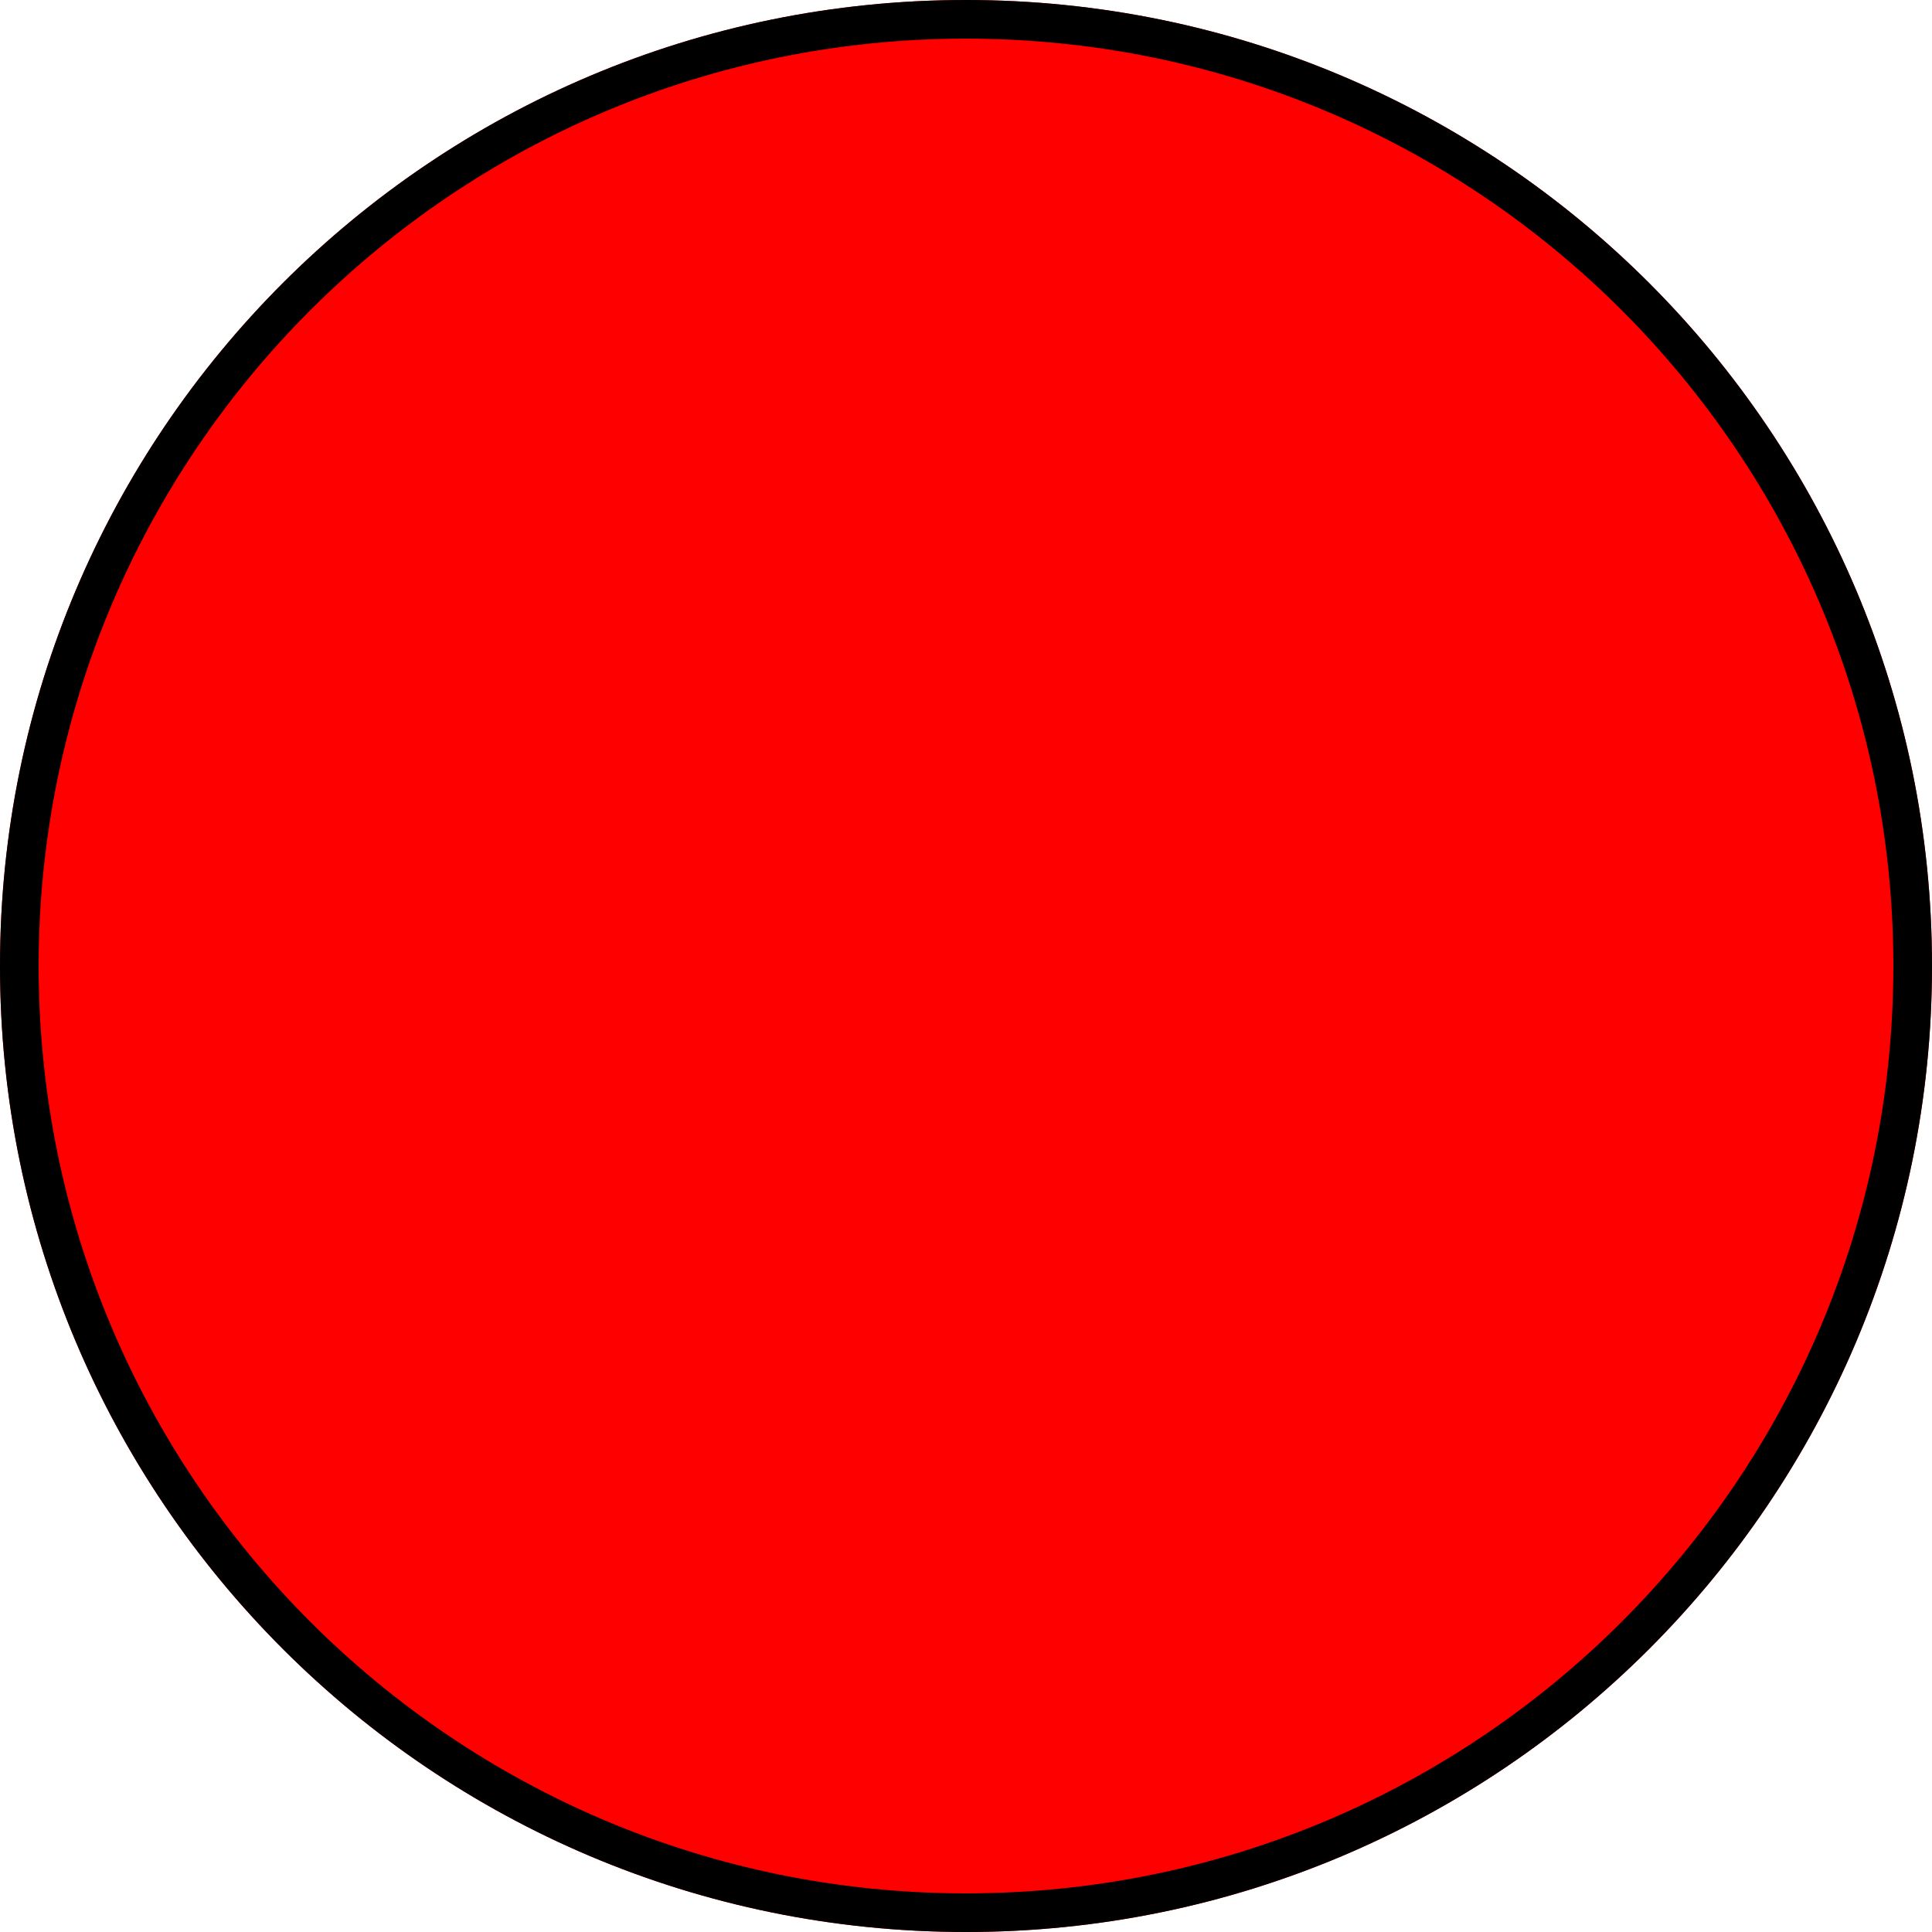
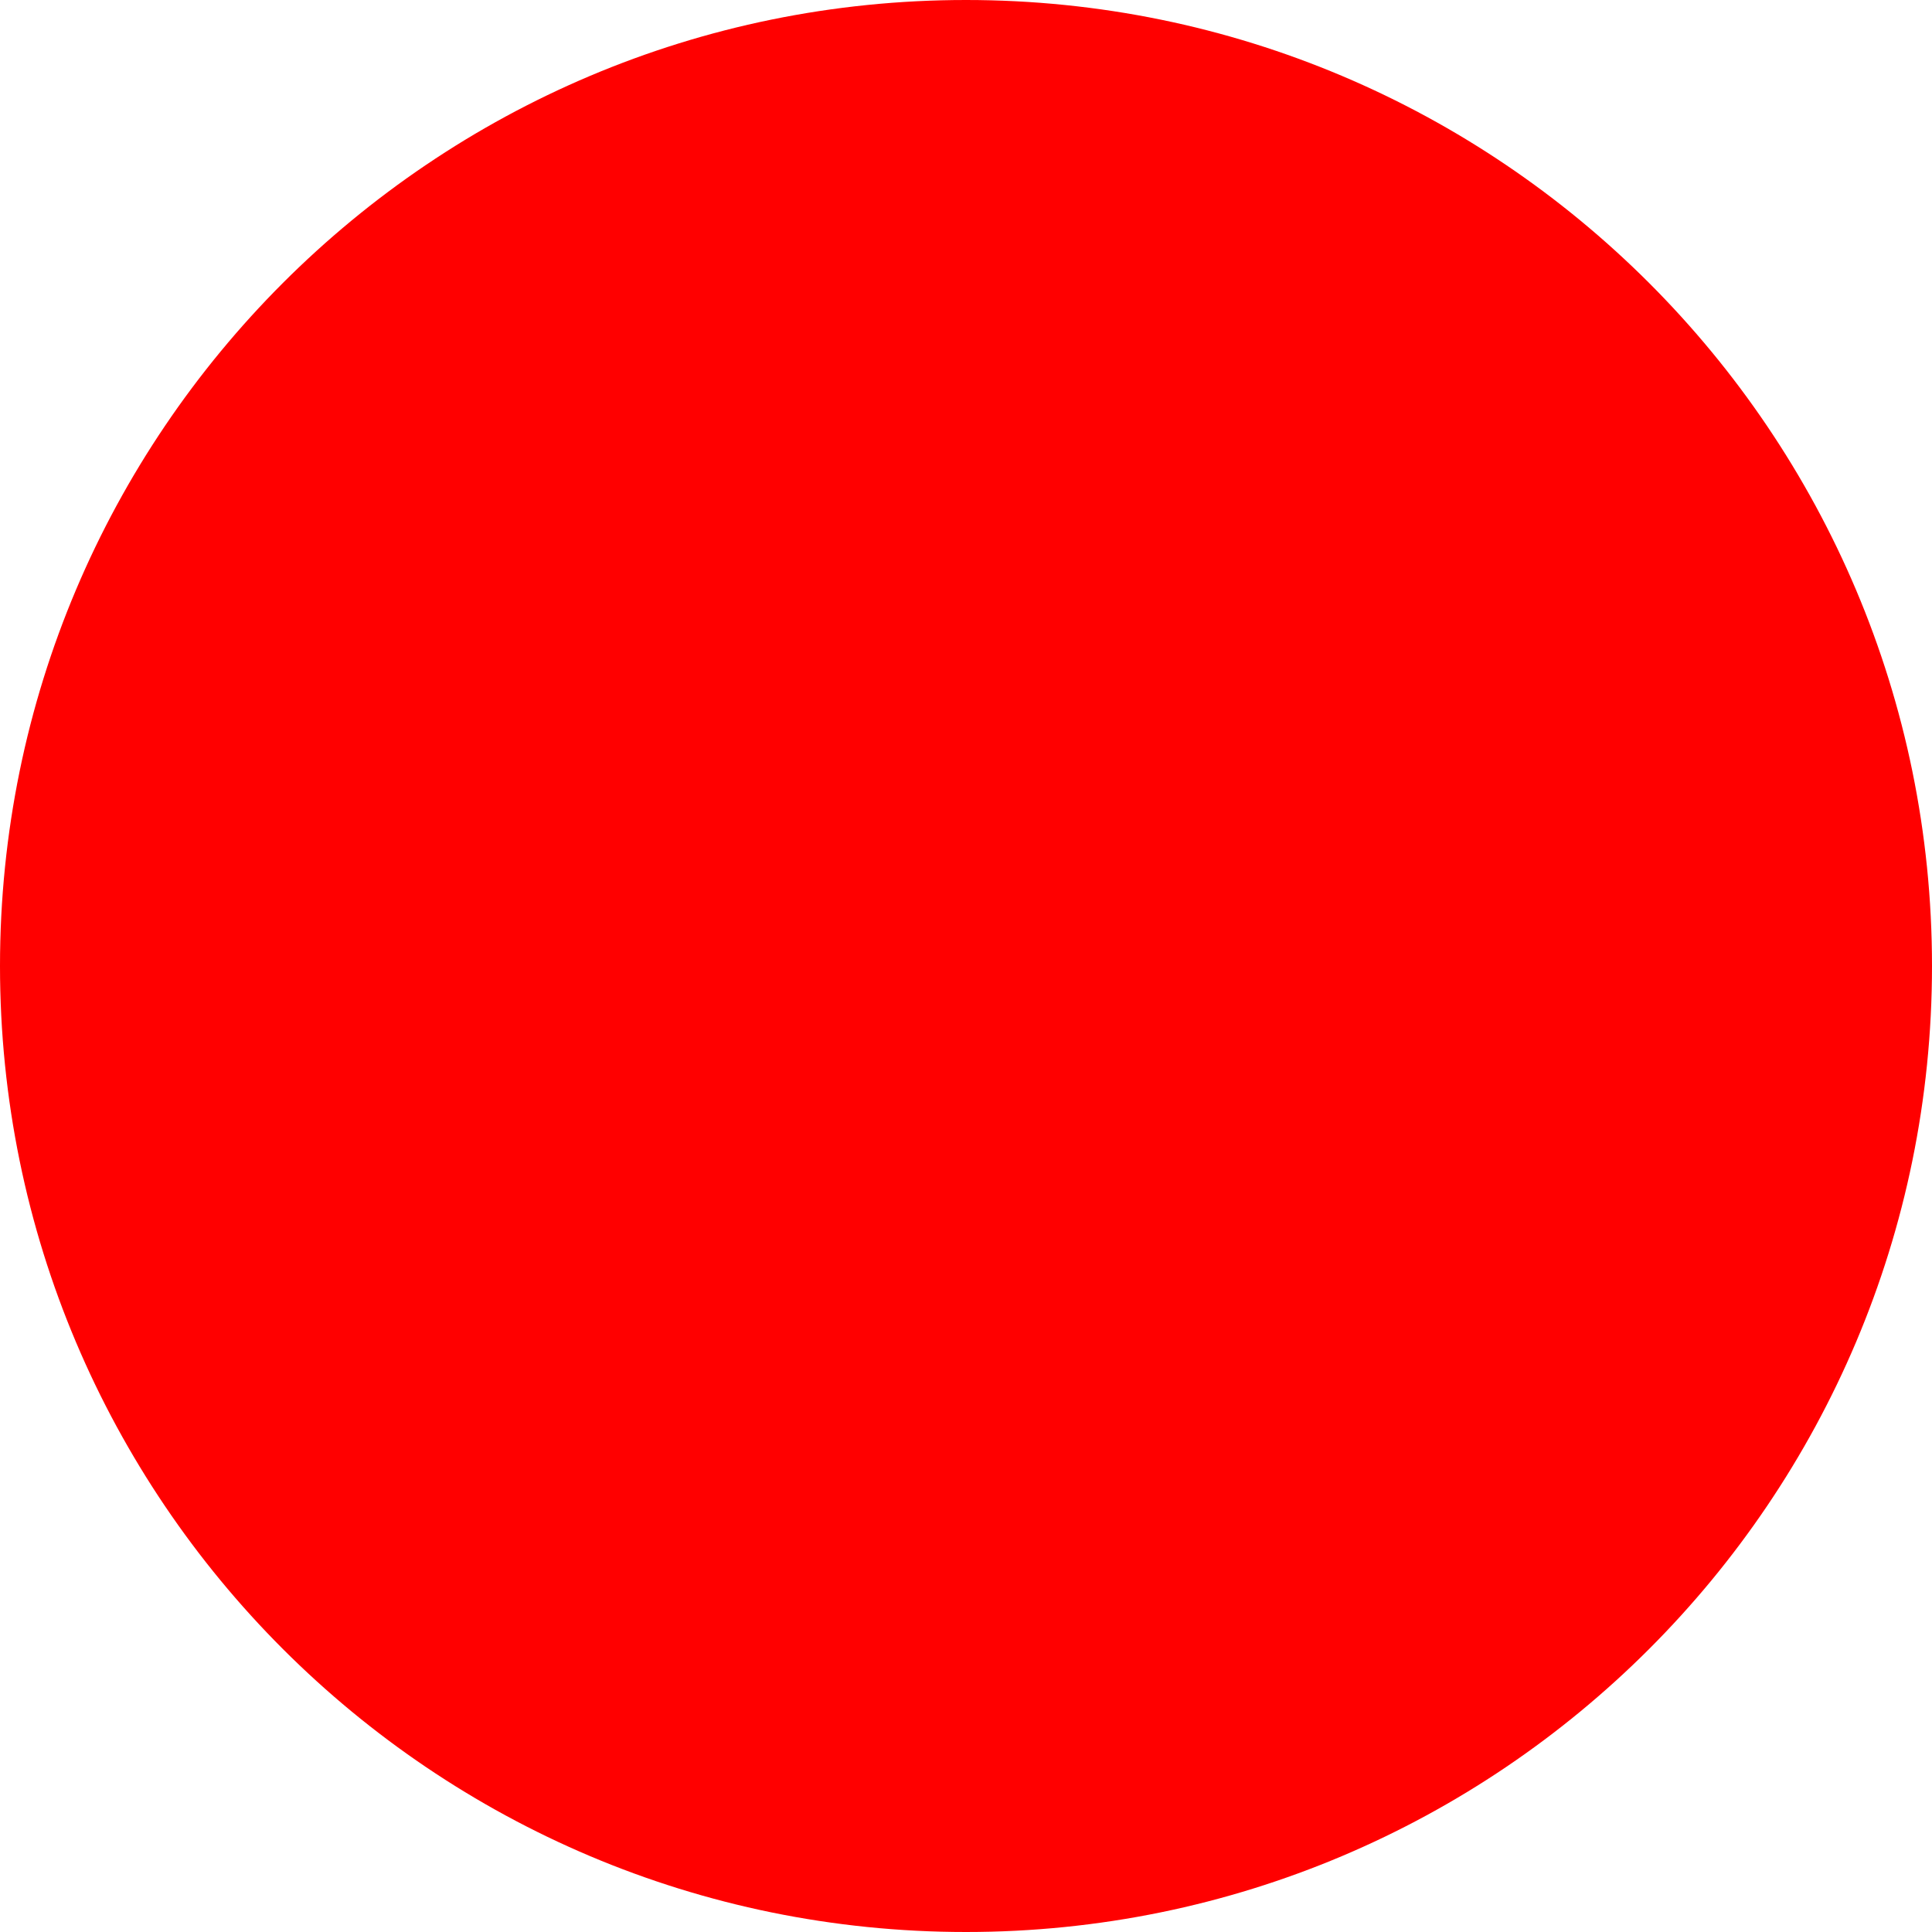
<svg xmlns="http://www.w3.org/2000/svg" width="50" height="50" viewBox="0 0 50 50">
-   <g id="Ellipse_18" data-name="Ellipse 18" fill="red" stroke="#000" stroke-width="1">
+   <g id="Ellipse_18" data-name="Ellipse 18" fill="red">
    <circle cx="25" cy="25" r="25" stroke="none" />
    <circle cx="25" cy="25" r="24.5" fill="none" />
  </g>
</svg>
